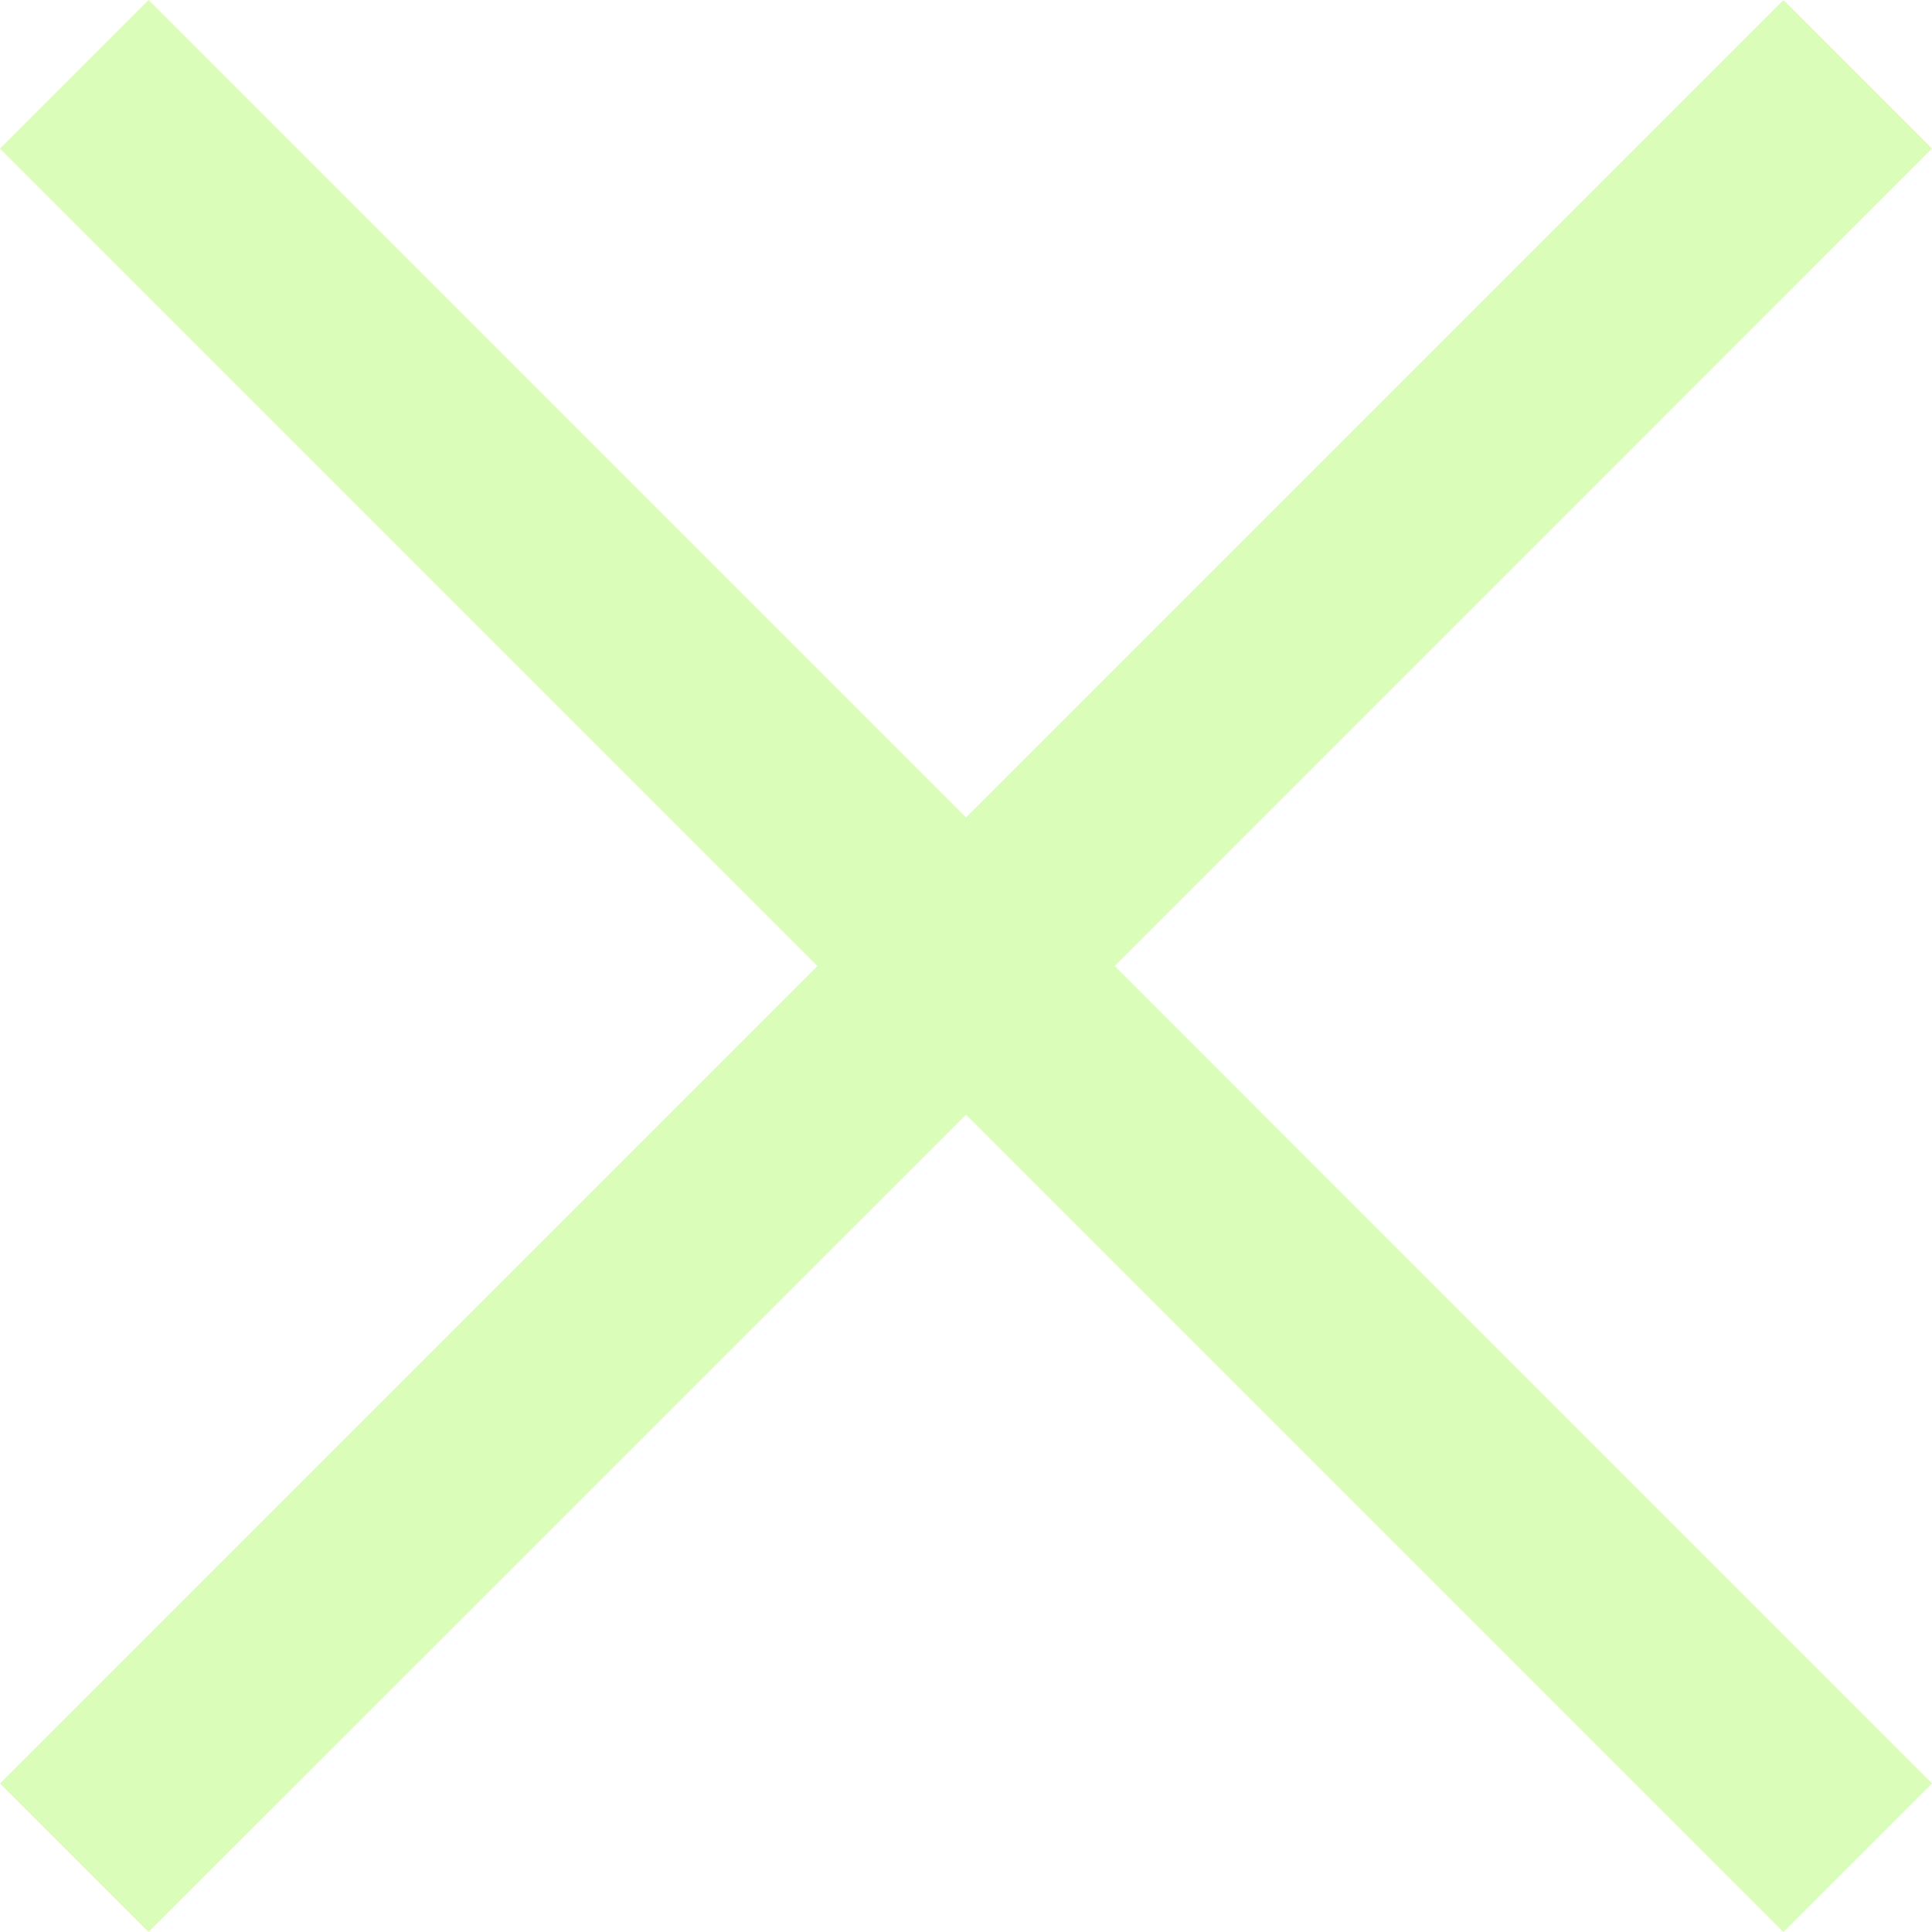
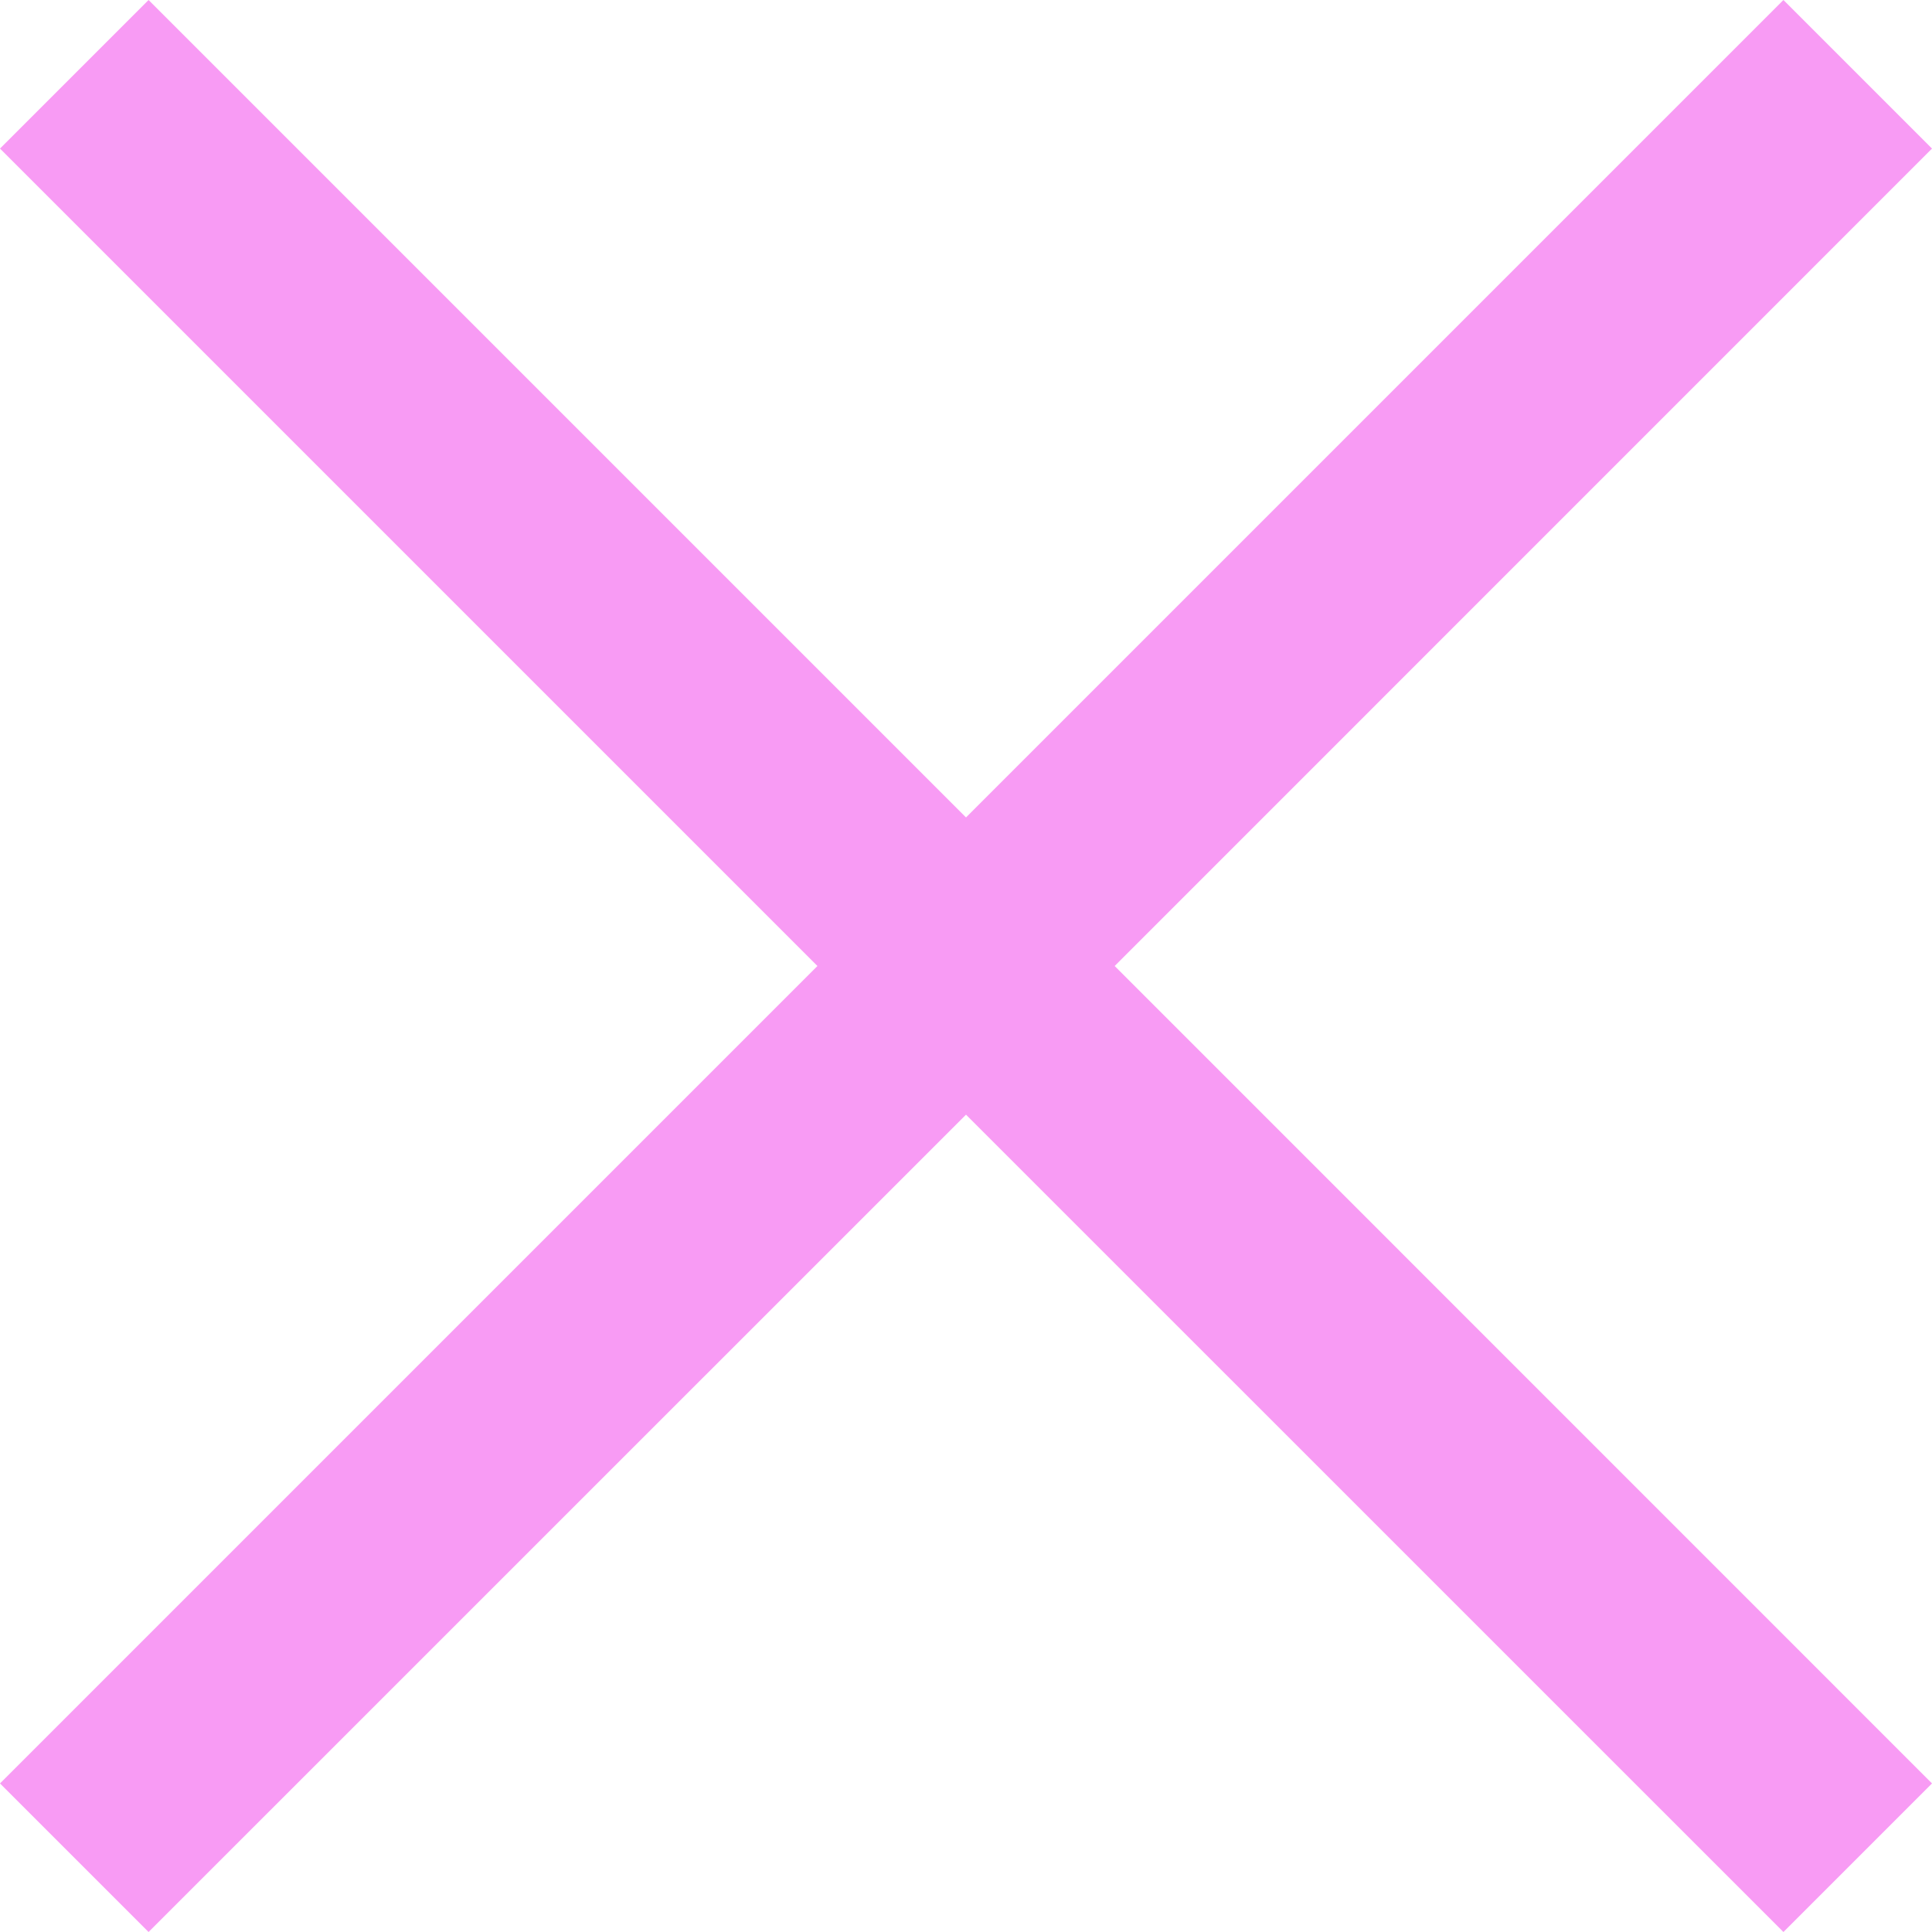
<svg xmlns="http://www.w3.org/2000/svg" width="20" height="20" viewBox="0 0 20 20" fill="none">
-   <path d="M1.538 20L0 18.462L8.462 10L0 1.538L1.538 0L10 8.462L18.462 0L20 1.538L11.539 10L20 18.462L18.462 20L10 11.539L1.538 20Z" fill="#DAFDBA" />
+   <path d="M1.538 20L0 18.462L8.462 10L0 1.538L1.538 0L10 8.462L18.462 0L20 1.538L11.539 10L20 18.462L18.462 20L10 11.539L1.538 20Z" fill="#F89BF4" />
</svg>
